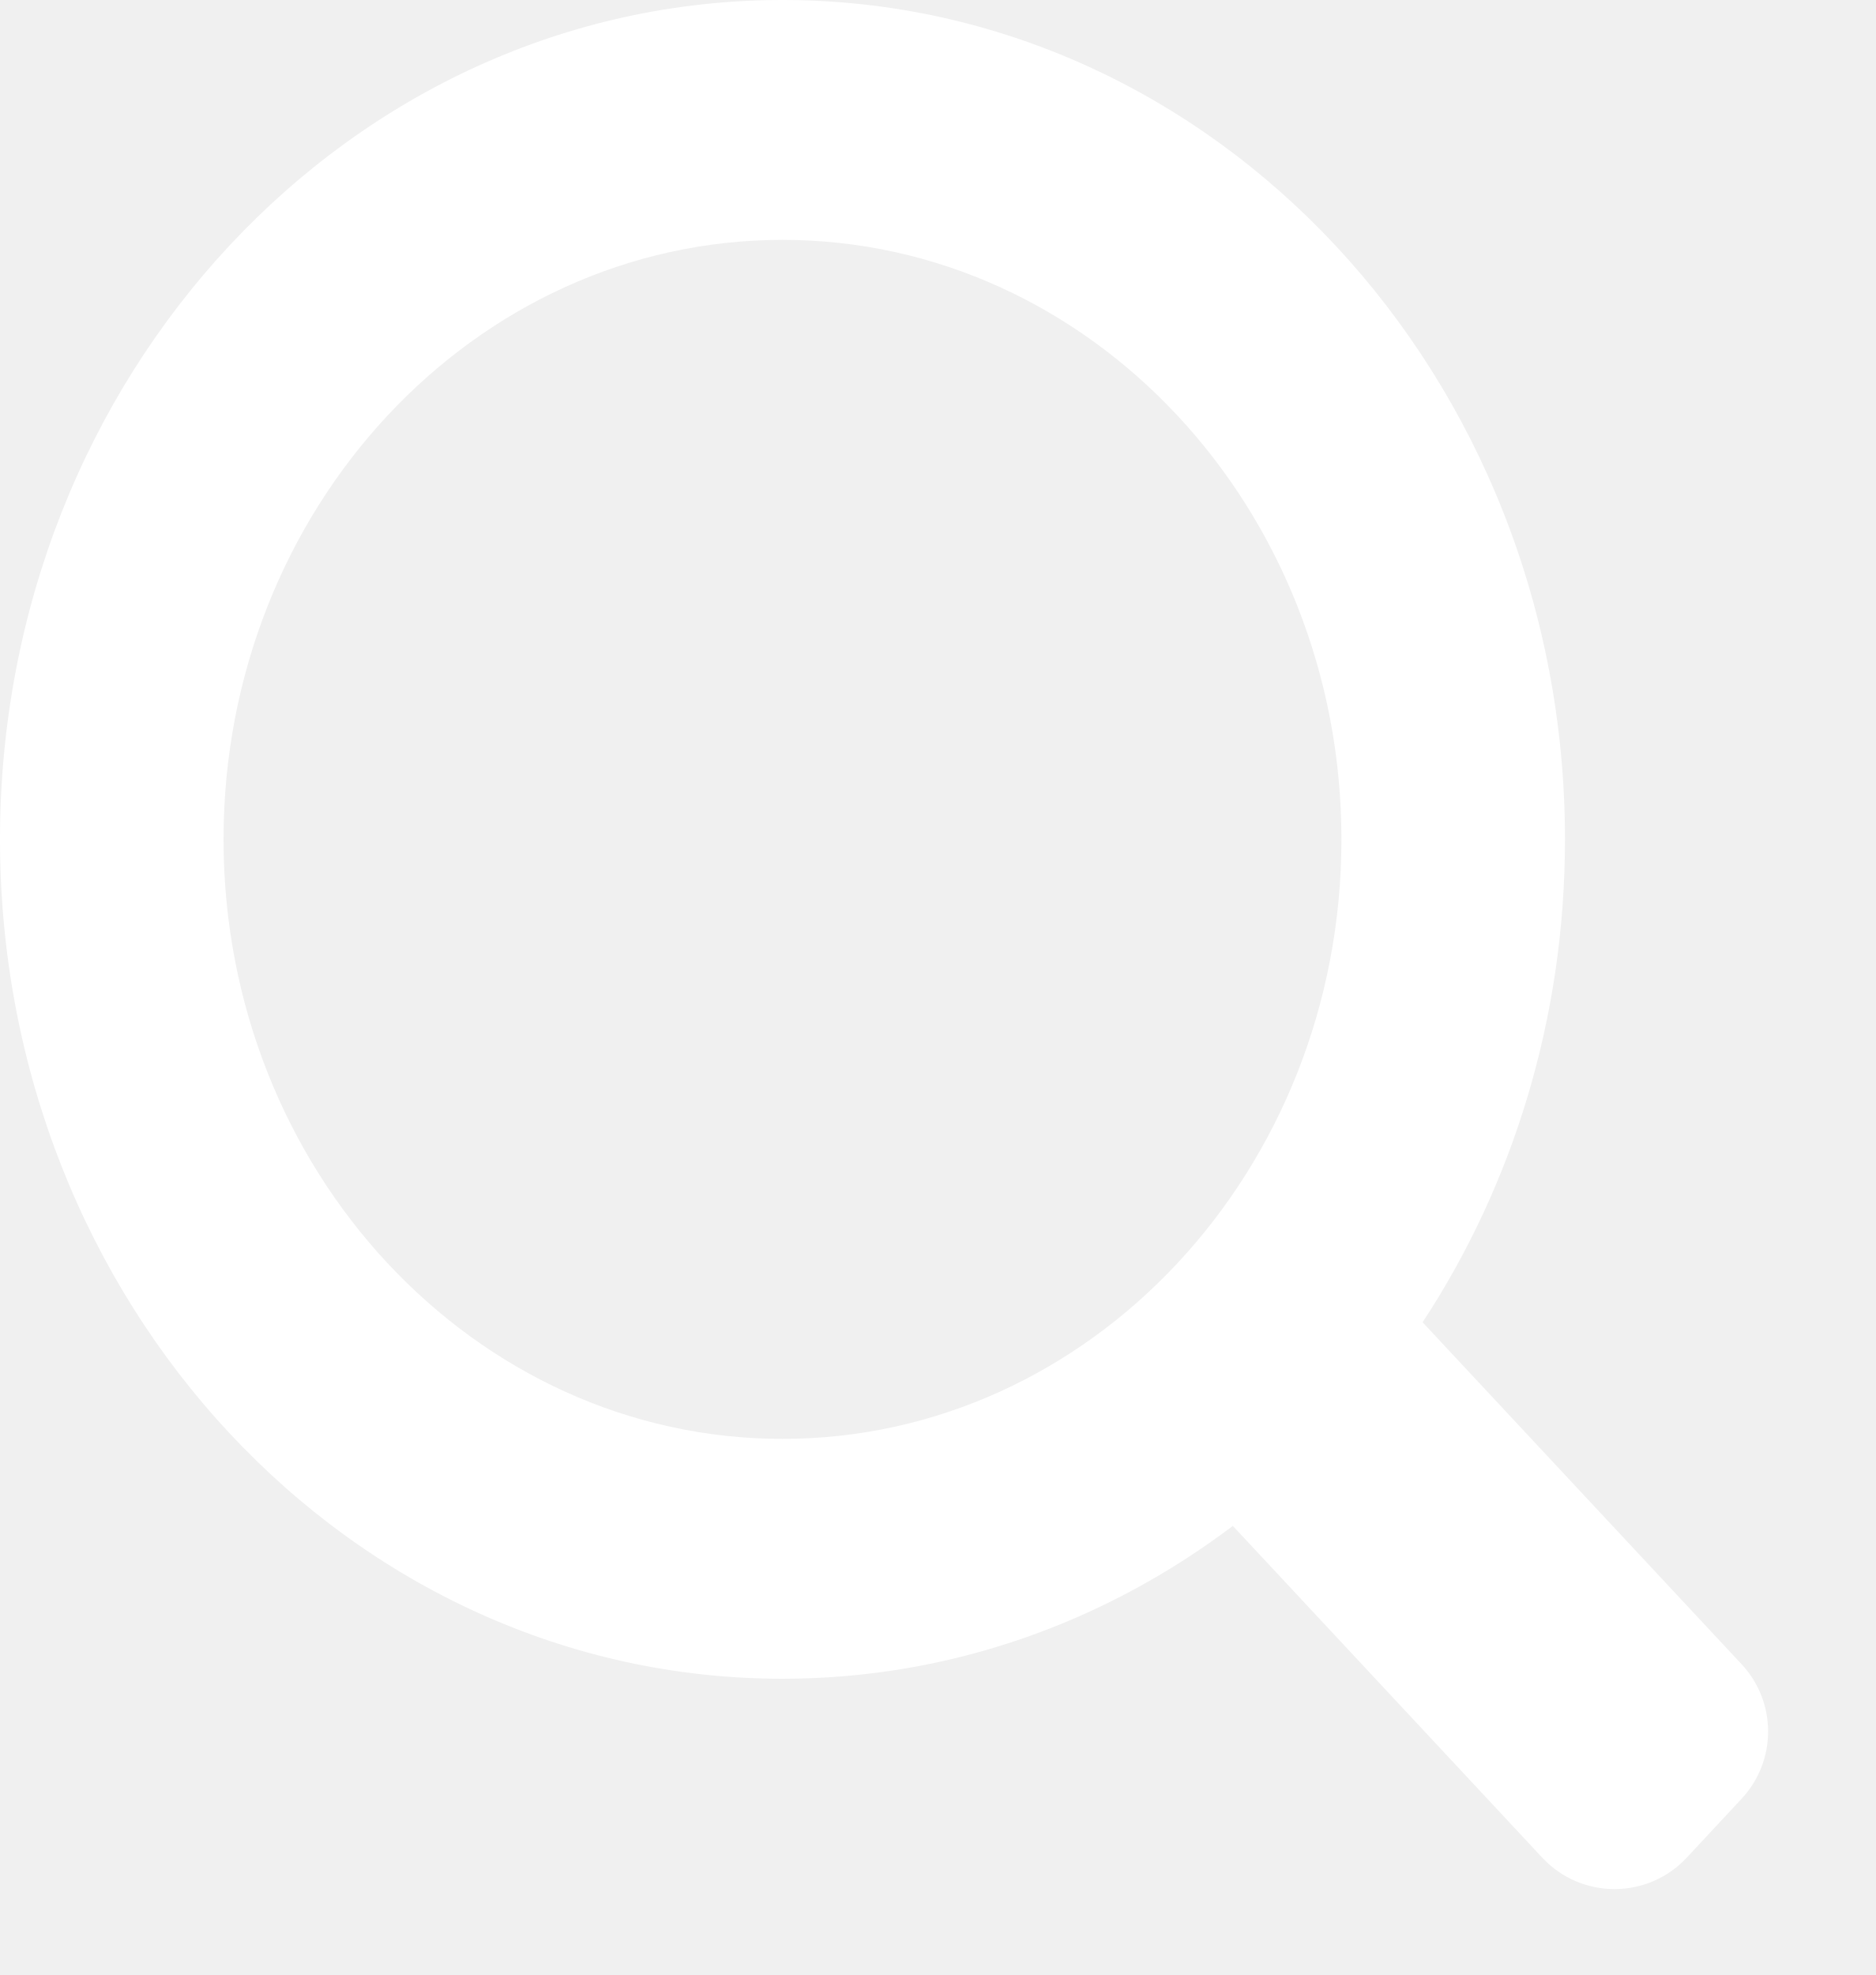
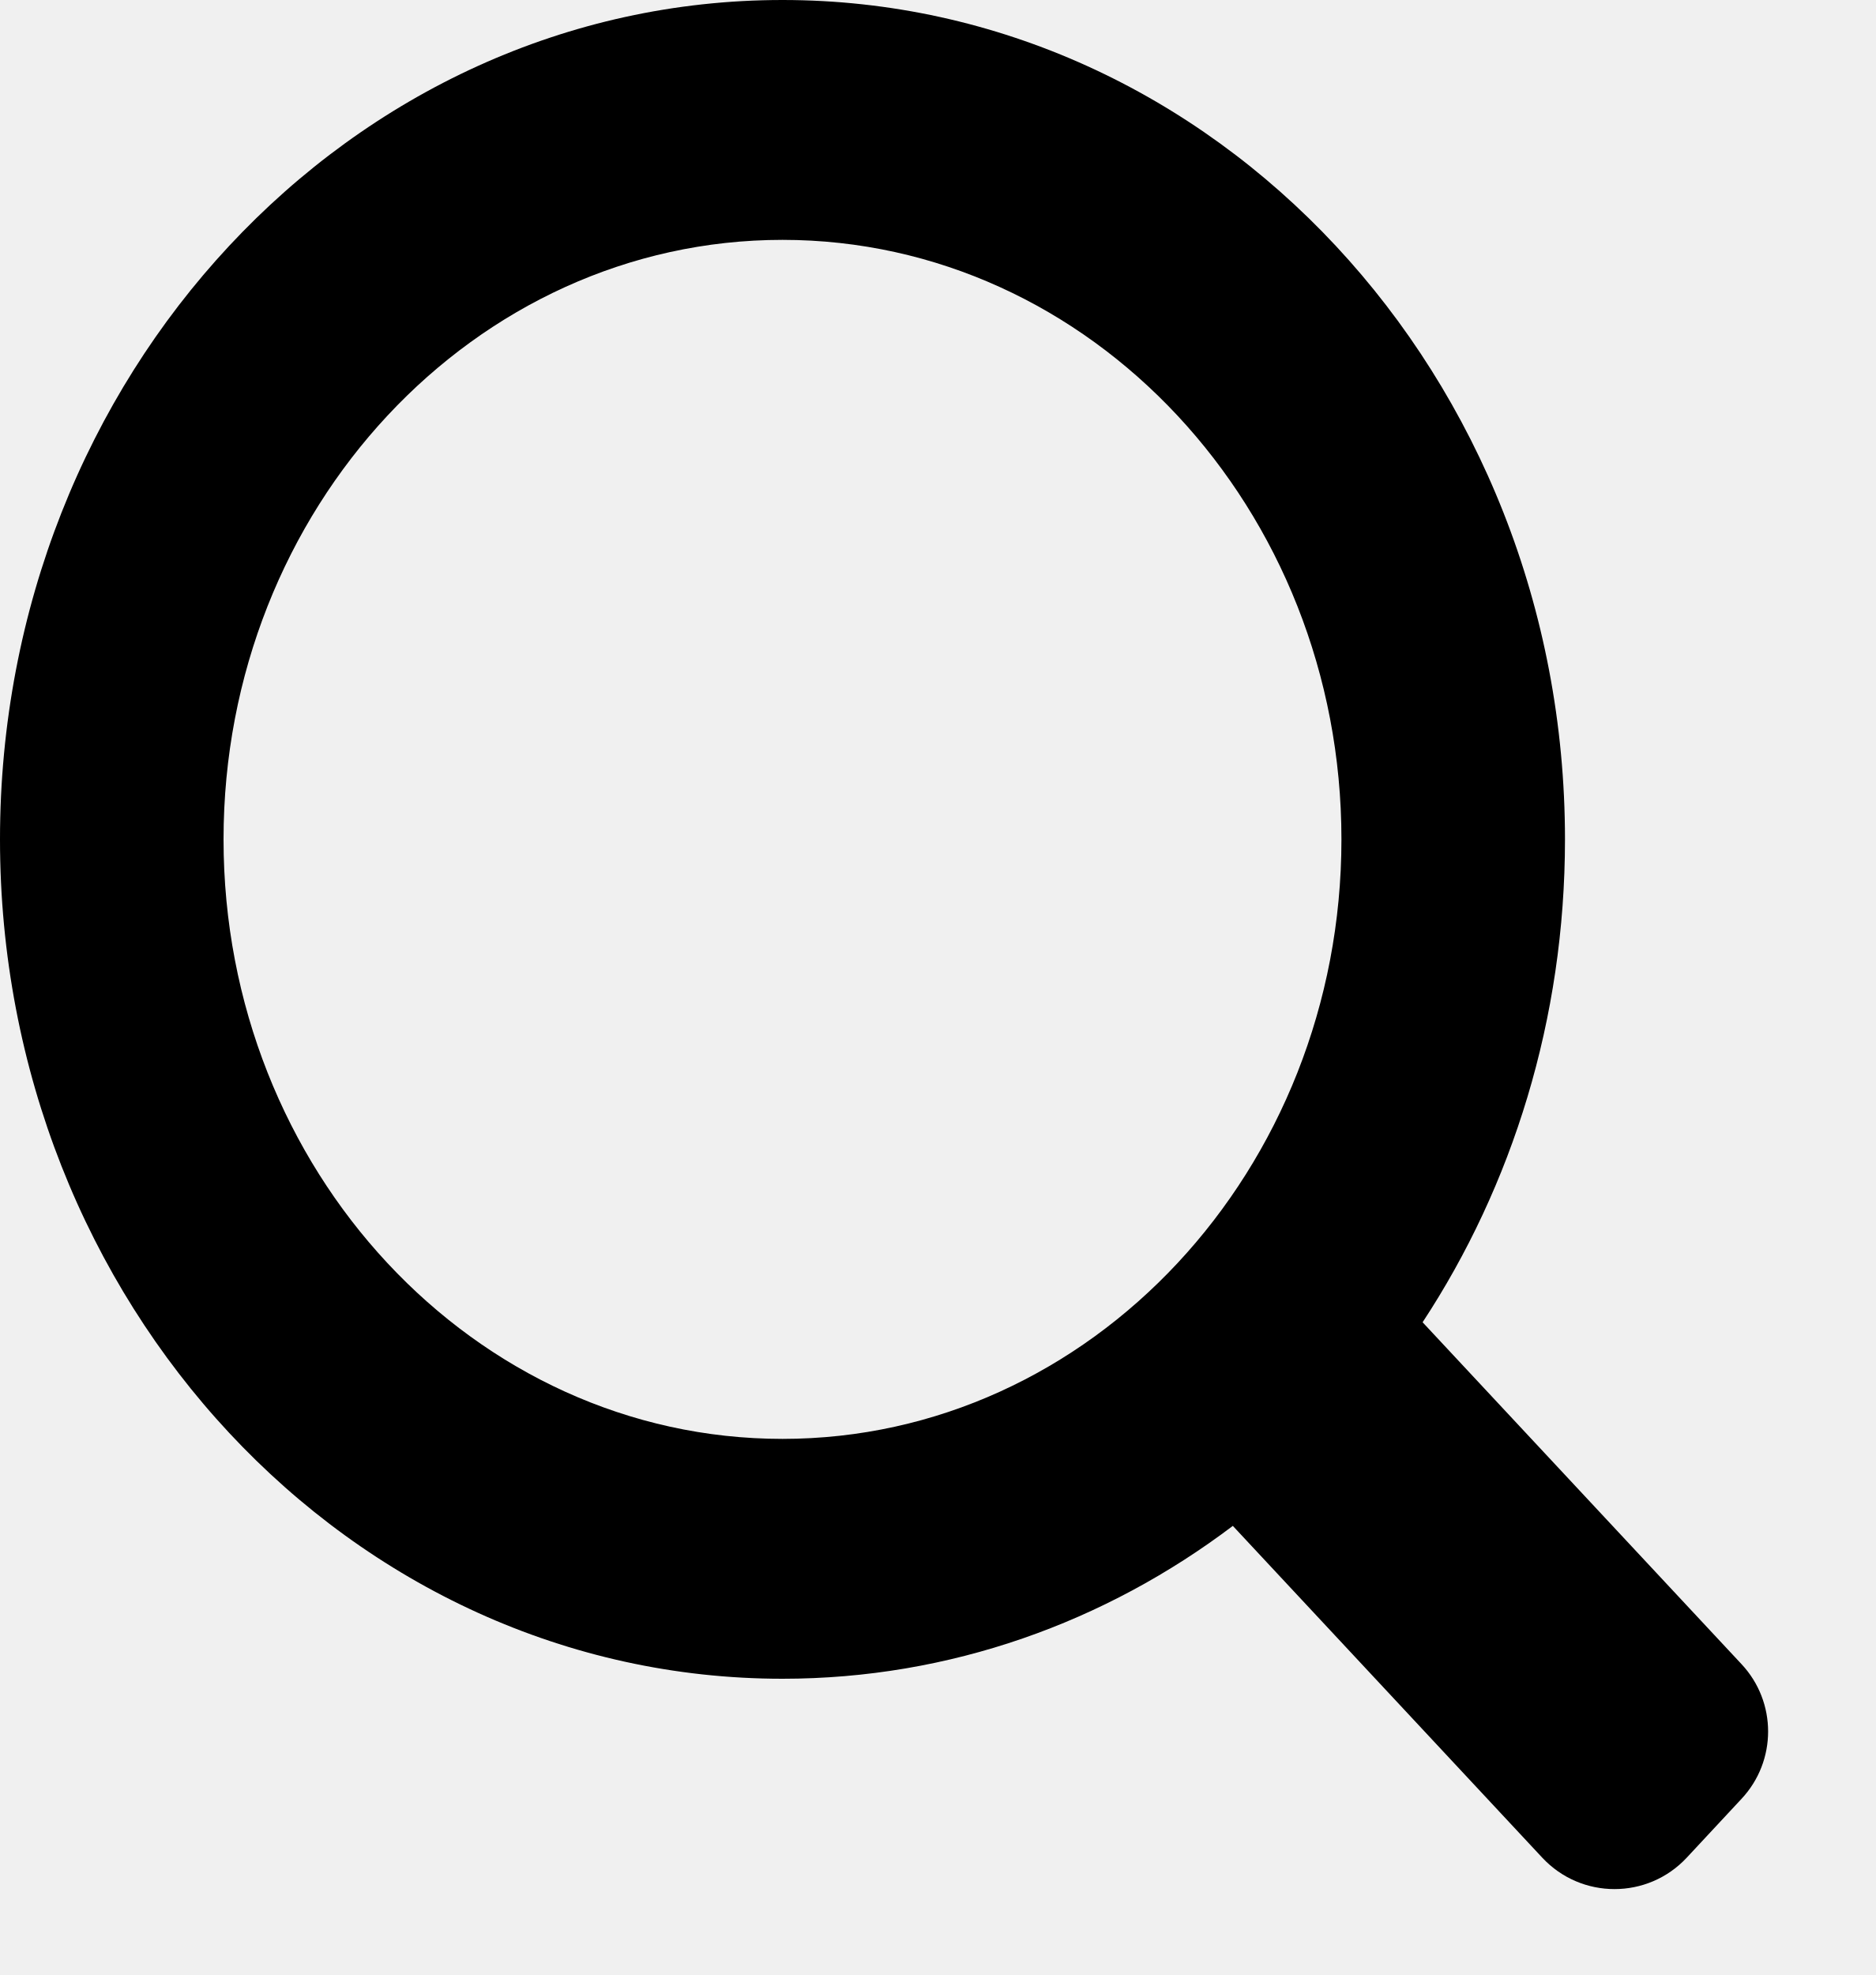
- <svg xmlns="http://www.w3.org/2000/svg" width="19" height="20" viewBox="0 0 19 20" fill="none">
-   <path fill-rule="evenodd" clip-rule="evenodd" d="M0 8.5C0 3.806 3.548 0 7.925 0C12.302 0 15.85 3.806 15.85 8.5C15.85 10.32 15.317 12.007 14.408 13.39L17.638 16.852C17.997 17.236 17.997 17.832 17.638 18.216L17.083 18.812C16.687 19.236 16.016 19.236 15.62 18.812L12.486 15.452C11.196 16.427 9.623 17 7.925 17C3.548 17 0 13.194 0 8.5ZM7.925 14.571C4.804 14.571 2.264 11.848 2.264 8.5C2.264 5.152 4.804 2.429 7.925 2.429C11.046 2.429 13.586 5.152 13.586 8.5C13.586 11.848 11.046 14.571 7.925 14.571V14.571Z" fill="white" />
+ <svg xmlns="http://www.w3.org/2000/svg" width="19" height="20" viewBox="0 0 19 20" fill="currentColor">
+   <path fill-rule="evenodd" clip-rule="evenodd" d="M0 8.5C0 3.806 3.548 0 7.925 0C12.302 0 15.85 3.806 15.85 8.5C15.85 10.32 15.317 12.007 14.408 13.39L17.638 16.852C17.997 17.236 17.997 17.832 17.638 18.216L17.083 18.812C16.687 19.236 16.016 19.236 15.62 18.812L12.486 15.452C11.196 16.427 9.623 17 7.925 17C3.548 17 0 13.194 0 8.5ZM7.925 14.571C4.804 14.571 2.264 11.848 2.264 8.5C2.264 5.152 4.804 2.429 7.925 2.429C11.046 2.429 13.586 5.152 13.586 8.5C13.586 11.848 11.046 14.571 7.925 14.571V14.571Z" fill="currentColor" />
</svg>
